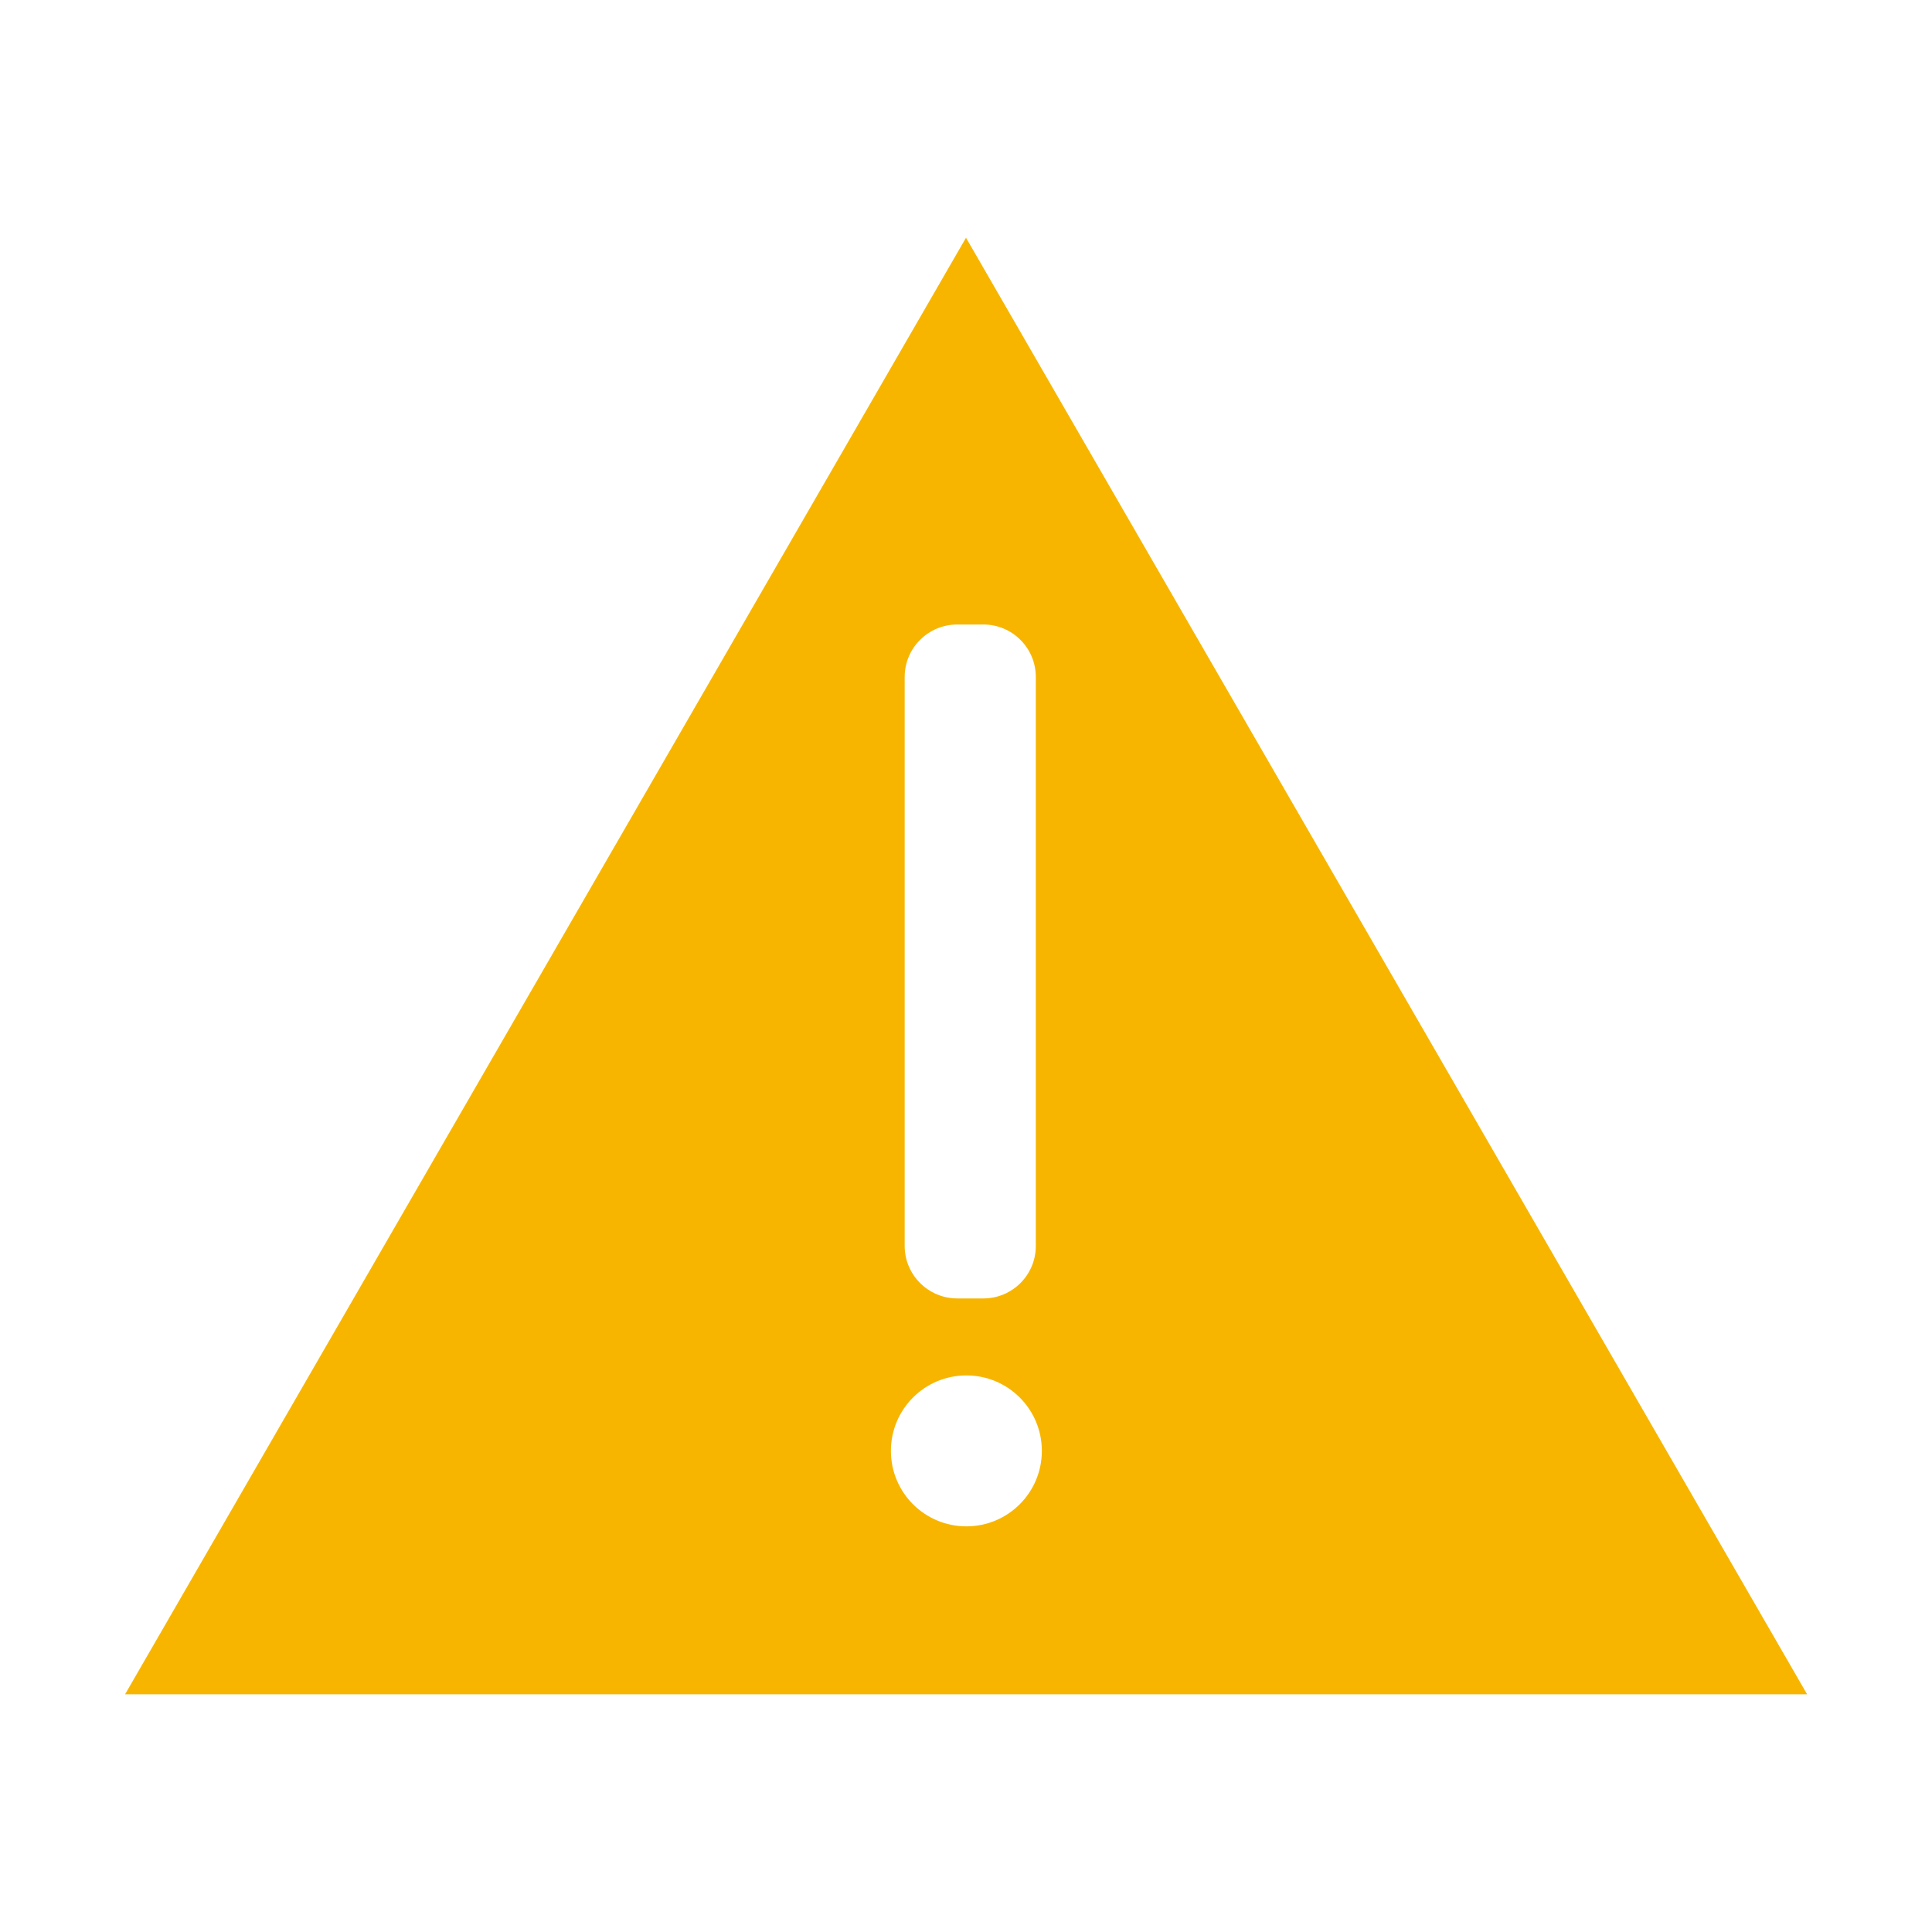
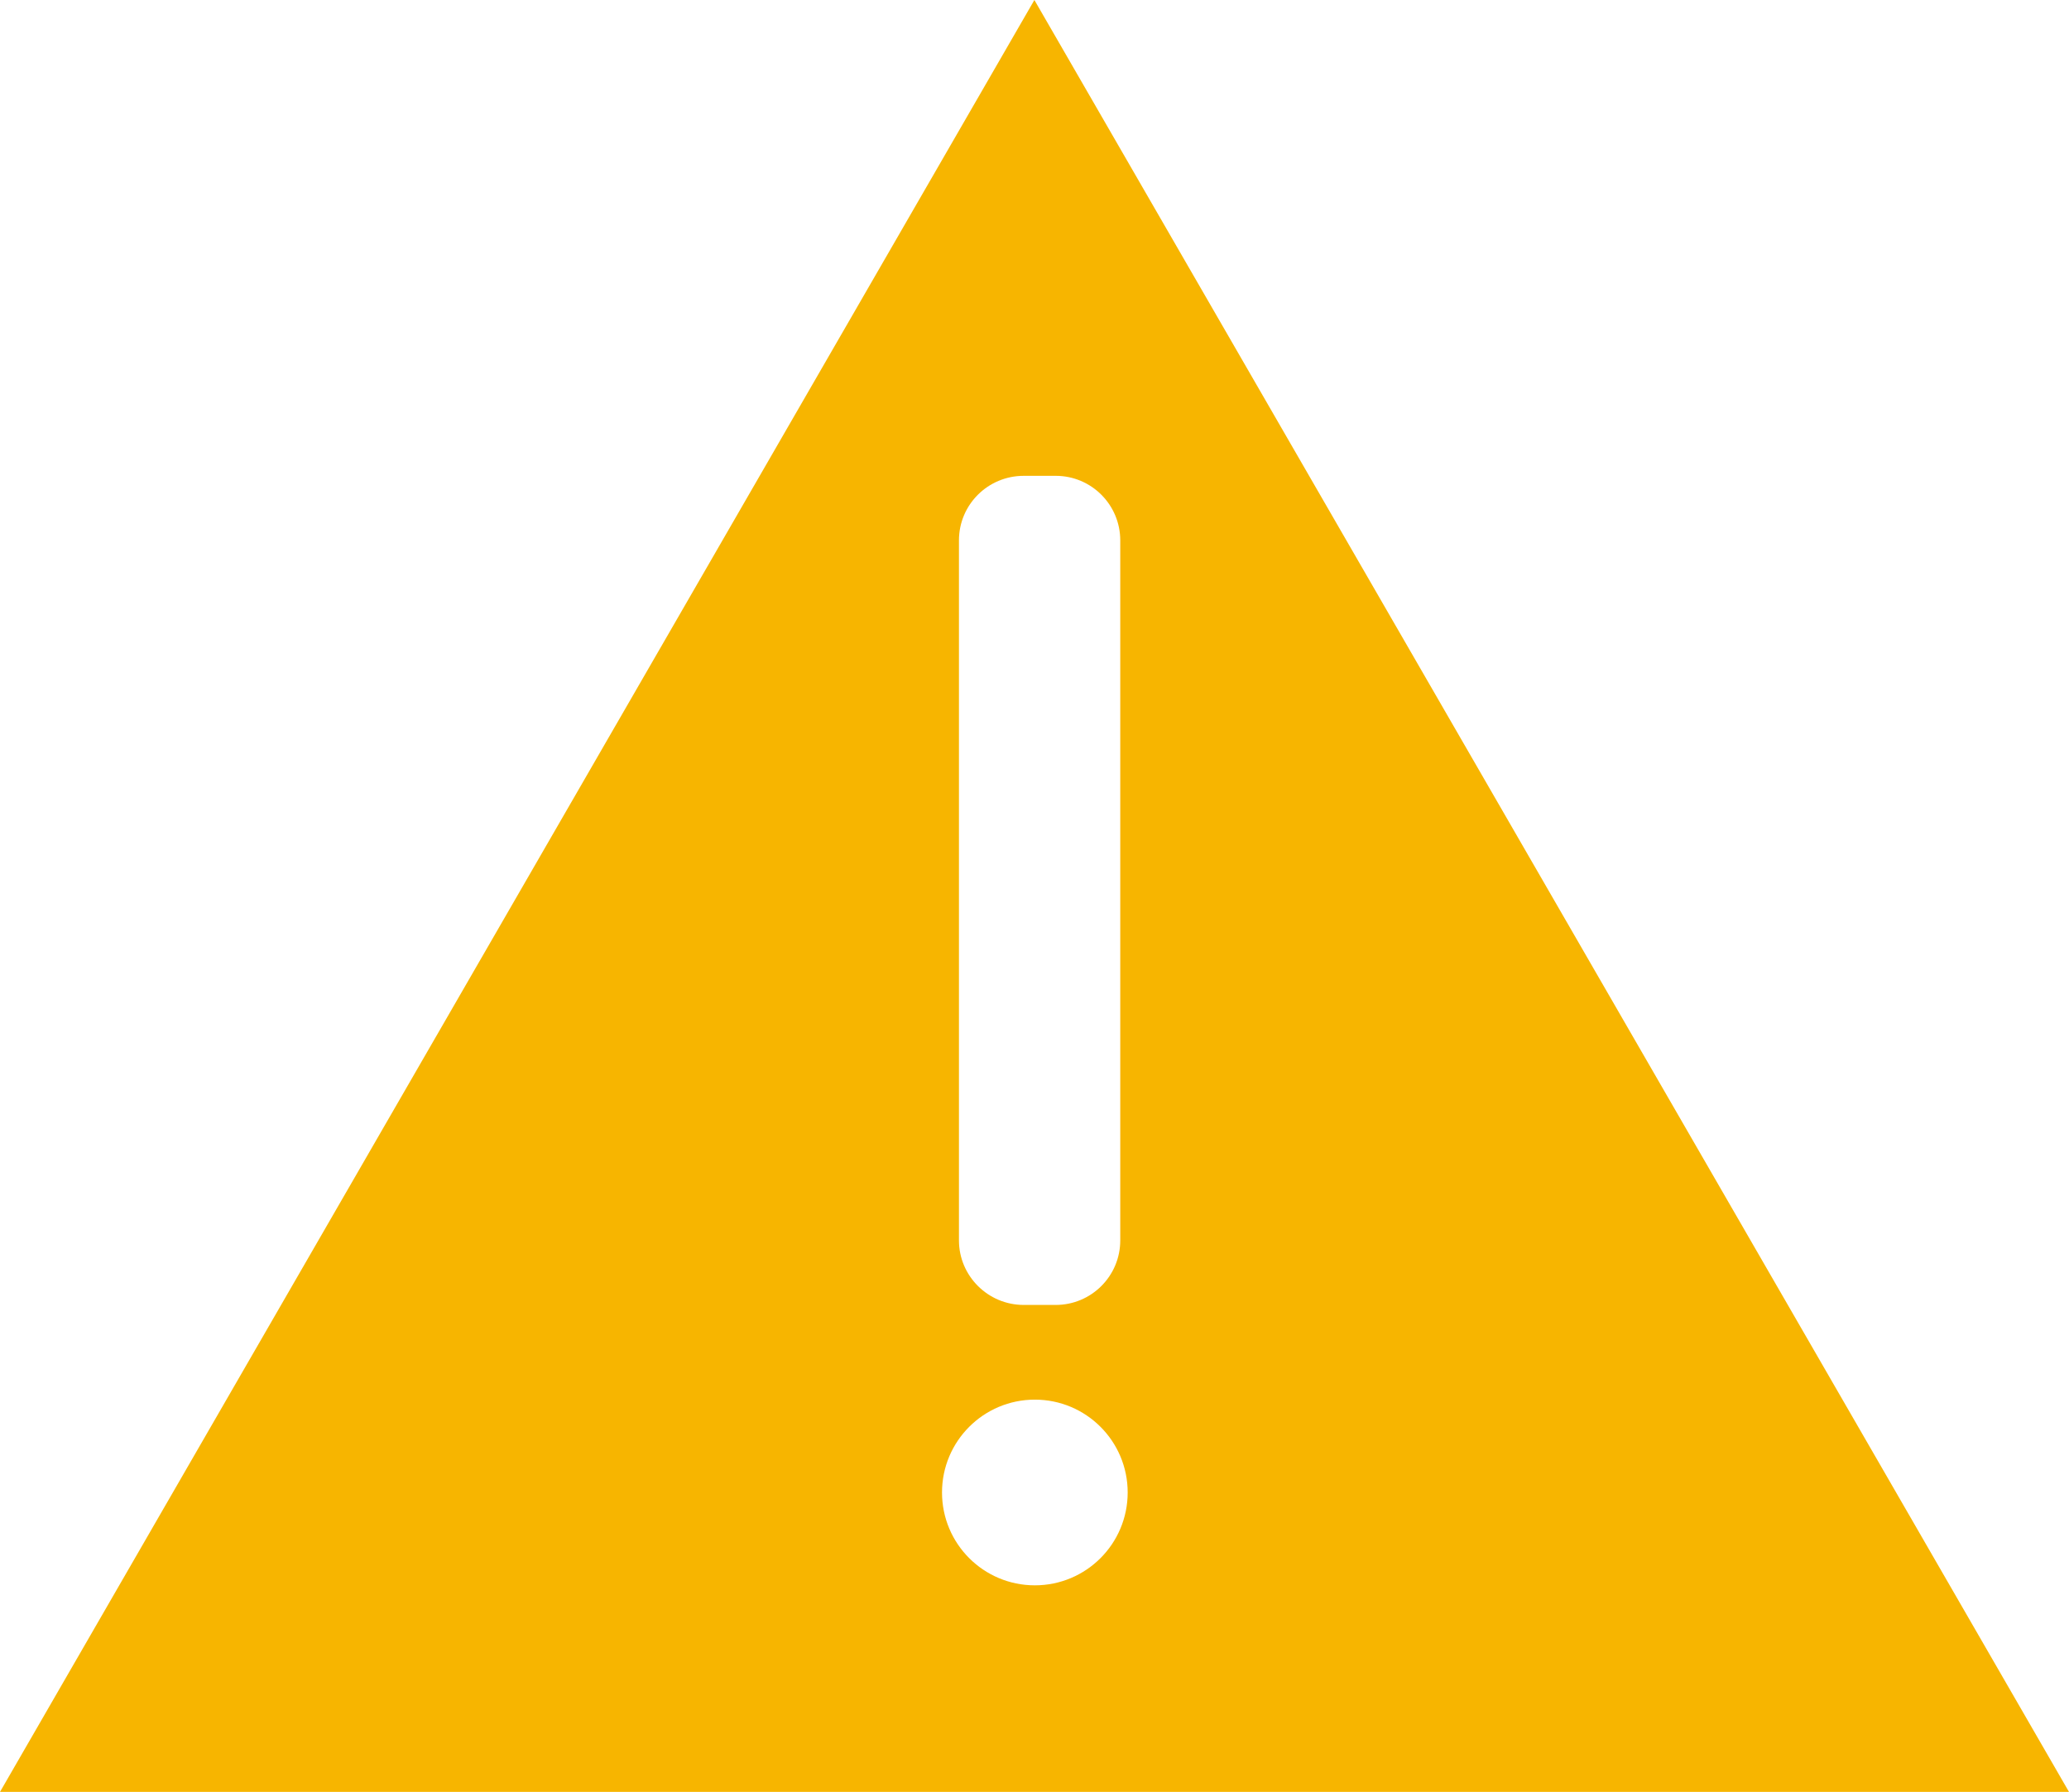
- <svg xmlns="http://www.w3.org/2000/svg" version="1.1" id="layer_x5F_1" x="0px" y="0px" viewBox="0 0 1024 1024" style="enable-background:new 0 0 1024 1024;" xml:space="preserve">
-   <g>
-     <g>
-       <path style="fill:#F7B500;" d="M512,126L66.3,898l891.5,0L512,126z M479.5,358.8c0-15.4,12.5-27.8,27.9-27.8h13.8    c15.4,0,27.8,12.5,27.8,27.8v301.6c0,15.4-12.5,27.8-27.8,27.8h-13.8c-15.4,0-27.9-12.5-27.9-27.8V358.8z M512.2,809    c-22.1,0-40-17.9-40-40c0-22.1,17.9-40,40-40c22.1,0,40,17.9,40,40C552.2,791.1,534.3,809,512.2,809z" />
-     </g>
-   </g>
+ <svg xmlns="http://www.w3.org/2000/svg" id="uuid-bf5d0ca6-4f8e-4515-b7d2-4576602c8d64" viewBox="0 0 891.5 772">
+   <path d="M445.7,0L0,772H891.5L445.7,0Zm-32.5,232.8c0-15.4,12.5-27.8,27.9-27.8h13.8c15.4,0,27.8,12.5,27.8,27.8v301.6c0,15.4-12.5,27.8-27.8,27.8h-13.8c-15.4,0-27.9-12.5-27.9-27.8V232.8h0Zm32.7,450.2c-22.1,0-40-17.9-40-40s17.9-40,40-40,40,17.9,40,40-17.9,40-40,40Z" fill="#f7b500" />
</svg>
